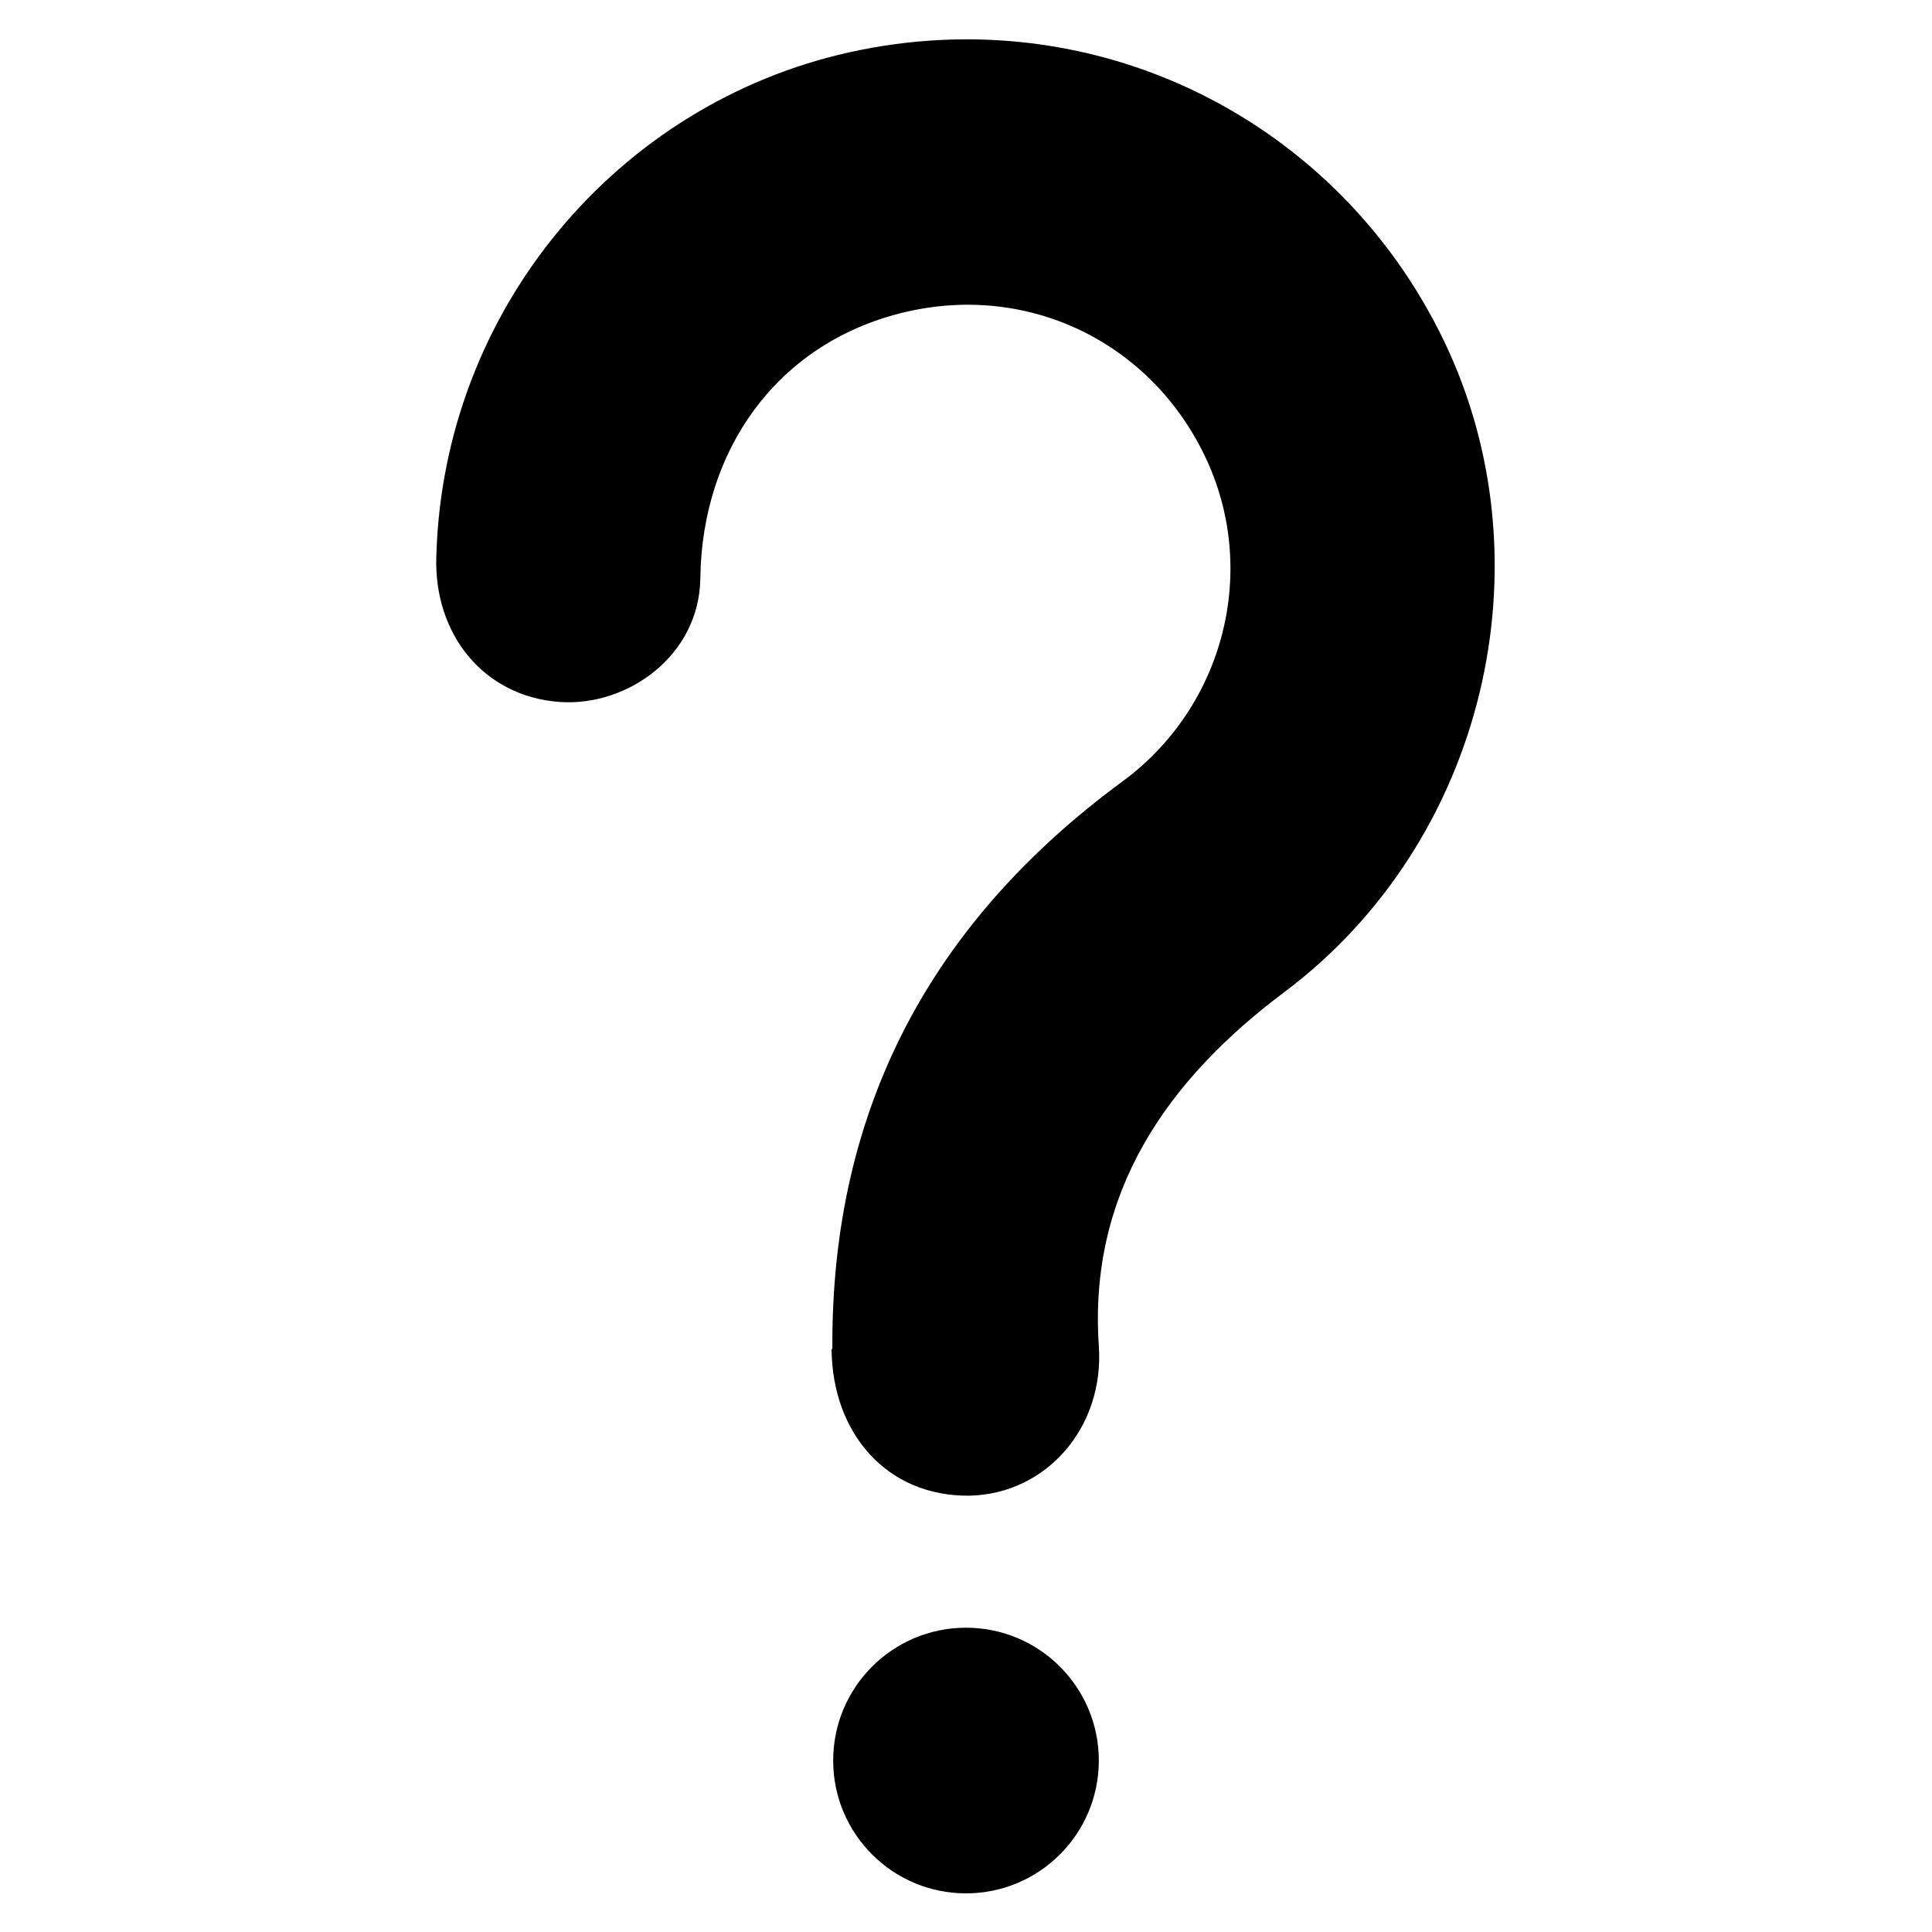
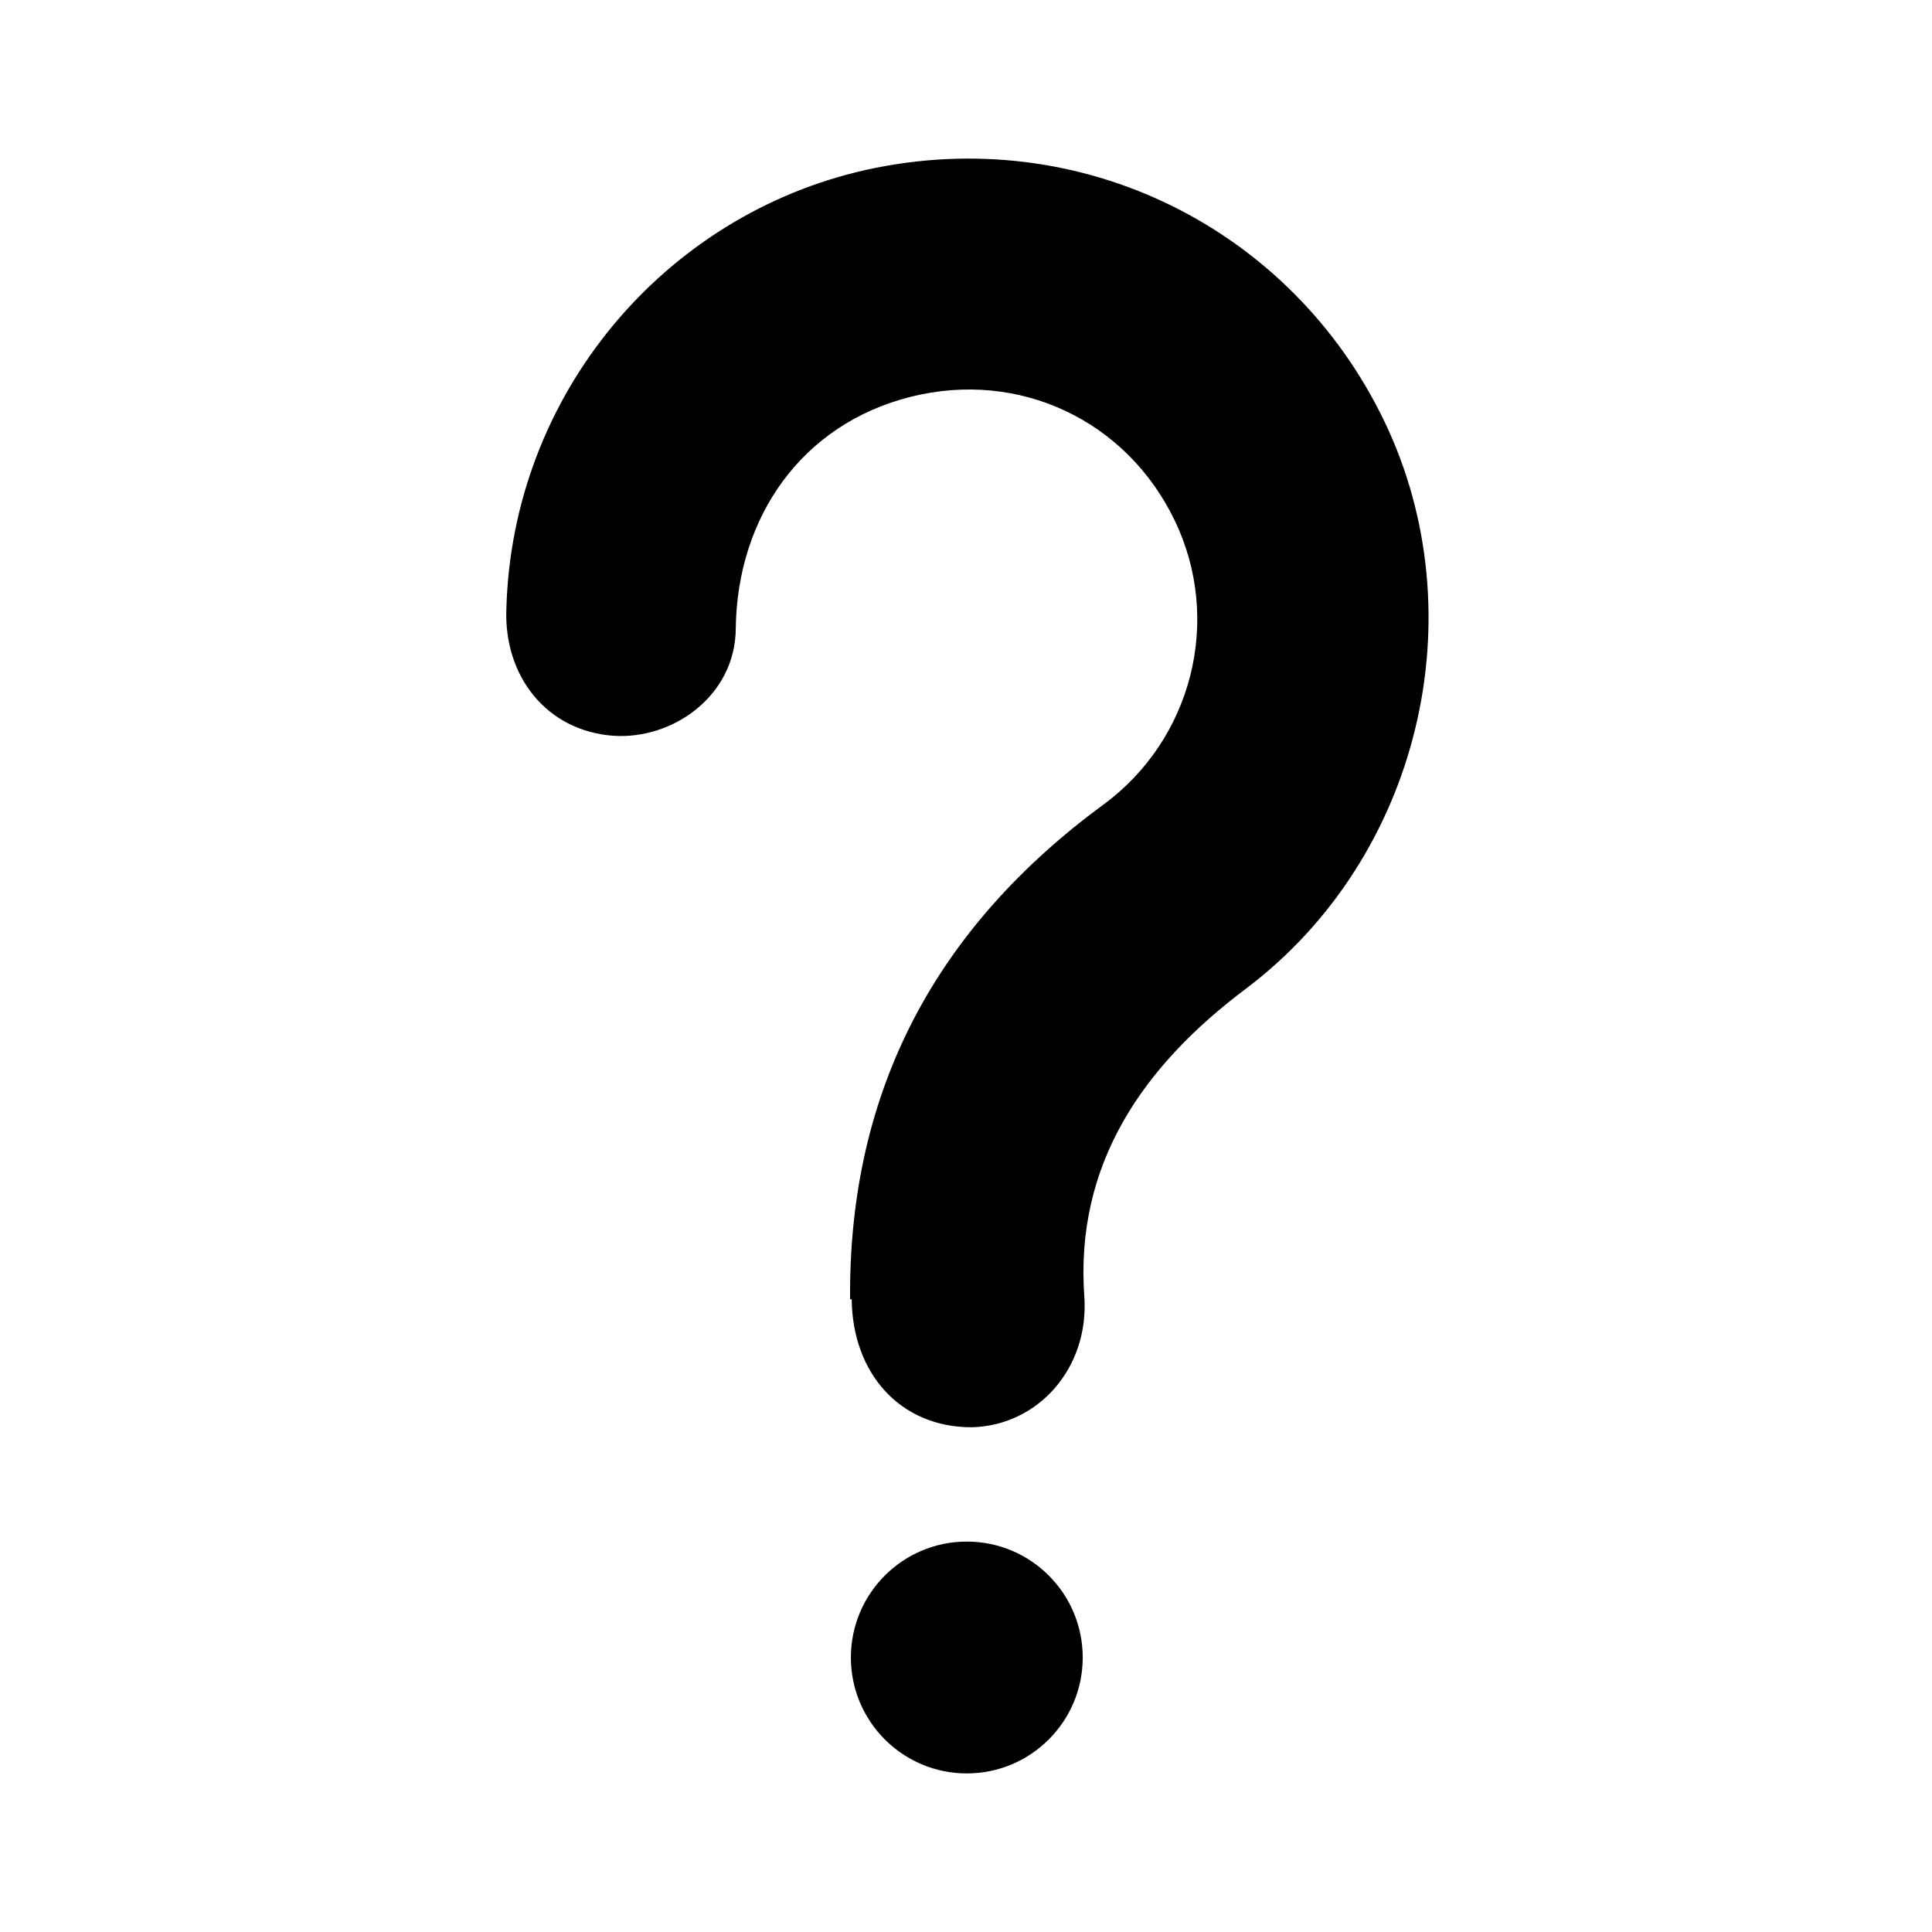
<svg xmlns="http://www.w3.org/2000/svg" id="Layer_1" version="1.1" viewBox="0 0 24 24">
-   <path d="M10.34,16.76c-.02-3.01,1.25-5.32,3.6-7.05,1.27-.93,1.71-2.64,1.02-4.06s-2.22-2.15-3.77-1.76-2.47,1.71-2.49,3.29c-.01.96-.9,1.6-1.75,1.54-.95-.07-1.56-.85-1.53-1.8.08-3.07,2.25-5.63,5.13-6.27,3.06-.68,6.07.84,7.39,3.59s.51,6.21-1.98,8.08c-1.47,1.1-2.44,2.5-2.31,4.4.07,1.01-.65,1.84-1.61,1.86-1.02.01-1.7-.77-1.71-1.82Z" />
-   <circle cx="12" cy="21.87" r="1.65" />
+   <path d="M10.56,16.14c-.02-2.62,1.09-4.63,3.14-6.14,1.11-.81,1.49-2.3.89-3.54s-1.93-1.87-3.28-1.53-2.15,1.49-2.17,2.87c0,.84-.78,1.39-1.52,1.34-.83-.06-1.36-.74-1.33-1.57.07-2.67,1.96-4.9,4.47-5.46,2.67-.59,5.29.73,6.44,3.13,1.15,2.4.44,5.41-1.72,7.04-1.28.96-2.13,2.18-2.01,3.83.06.88-.57,1.6-1.4,1.62-.89,0-1.48-.67-1.49-1.59h0Z" />
+   <circle cx="12.01" cy="20.59" r="1.44" />
</svg>
